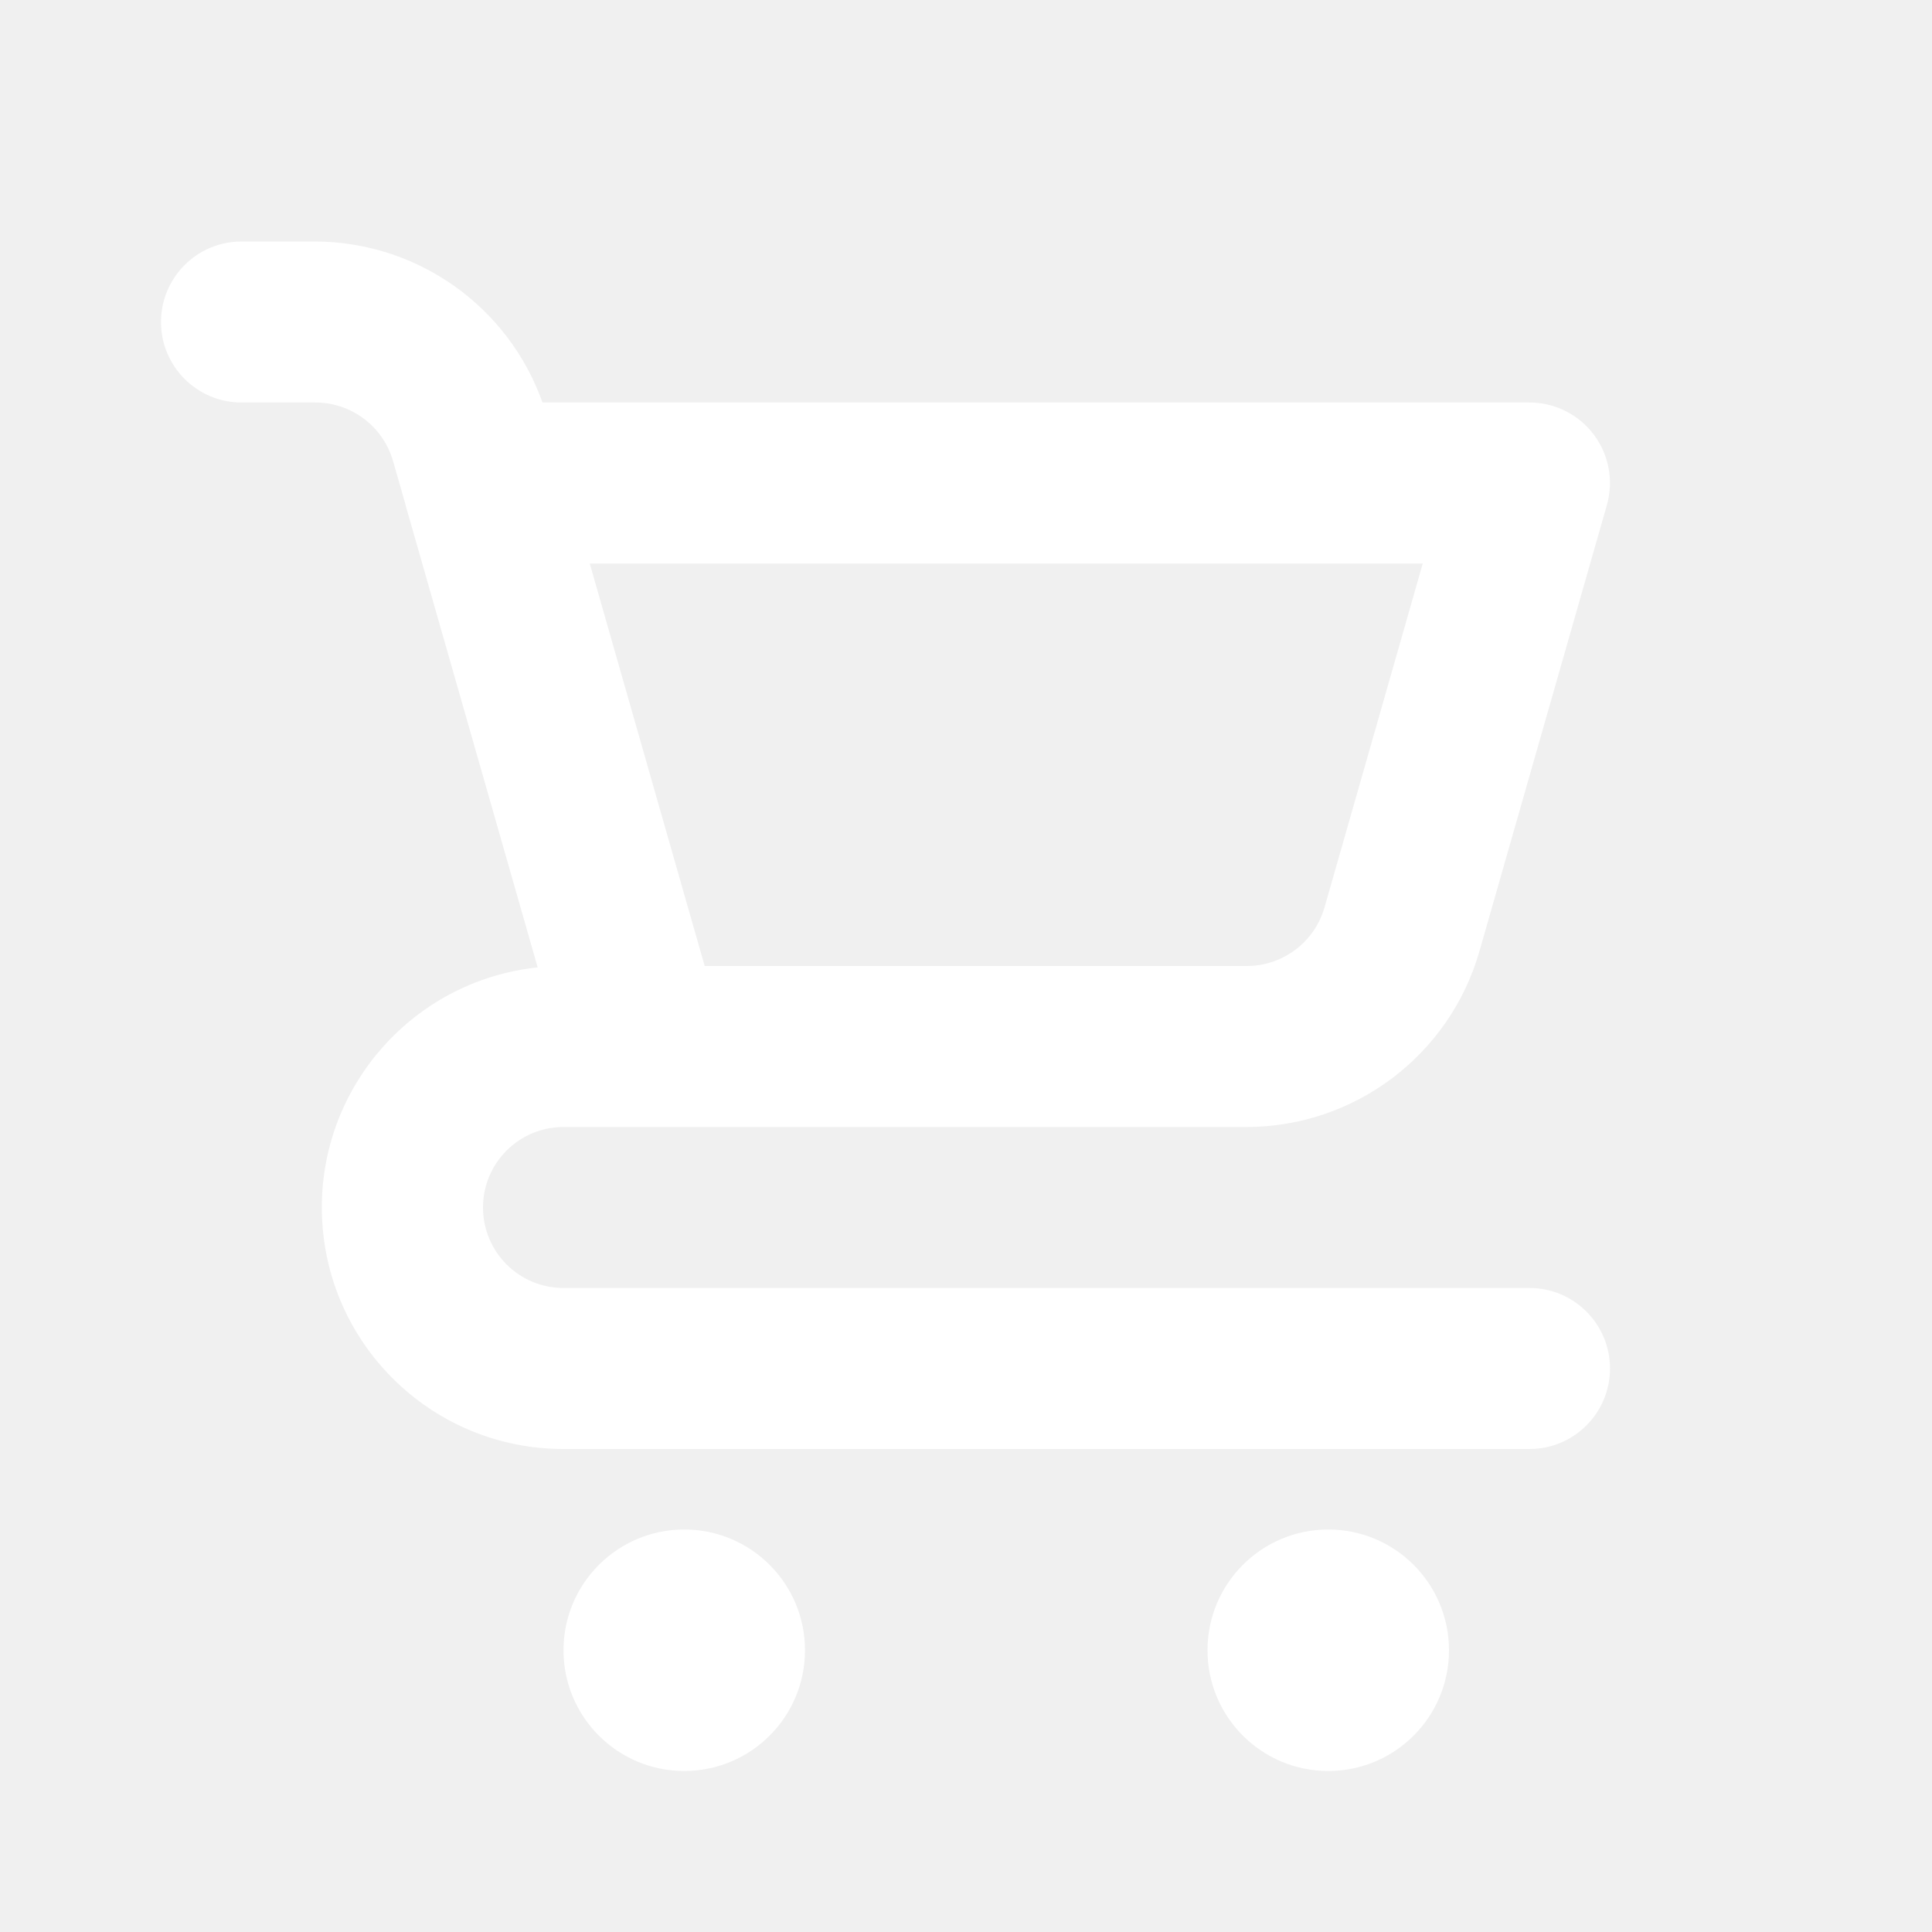
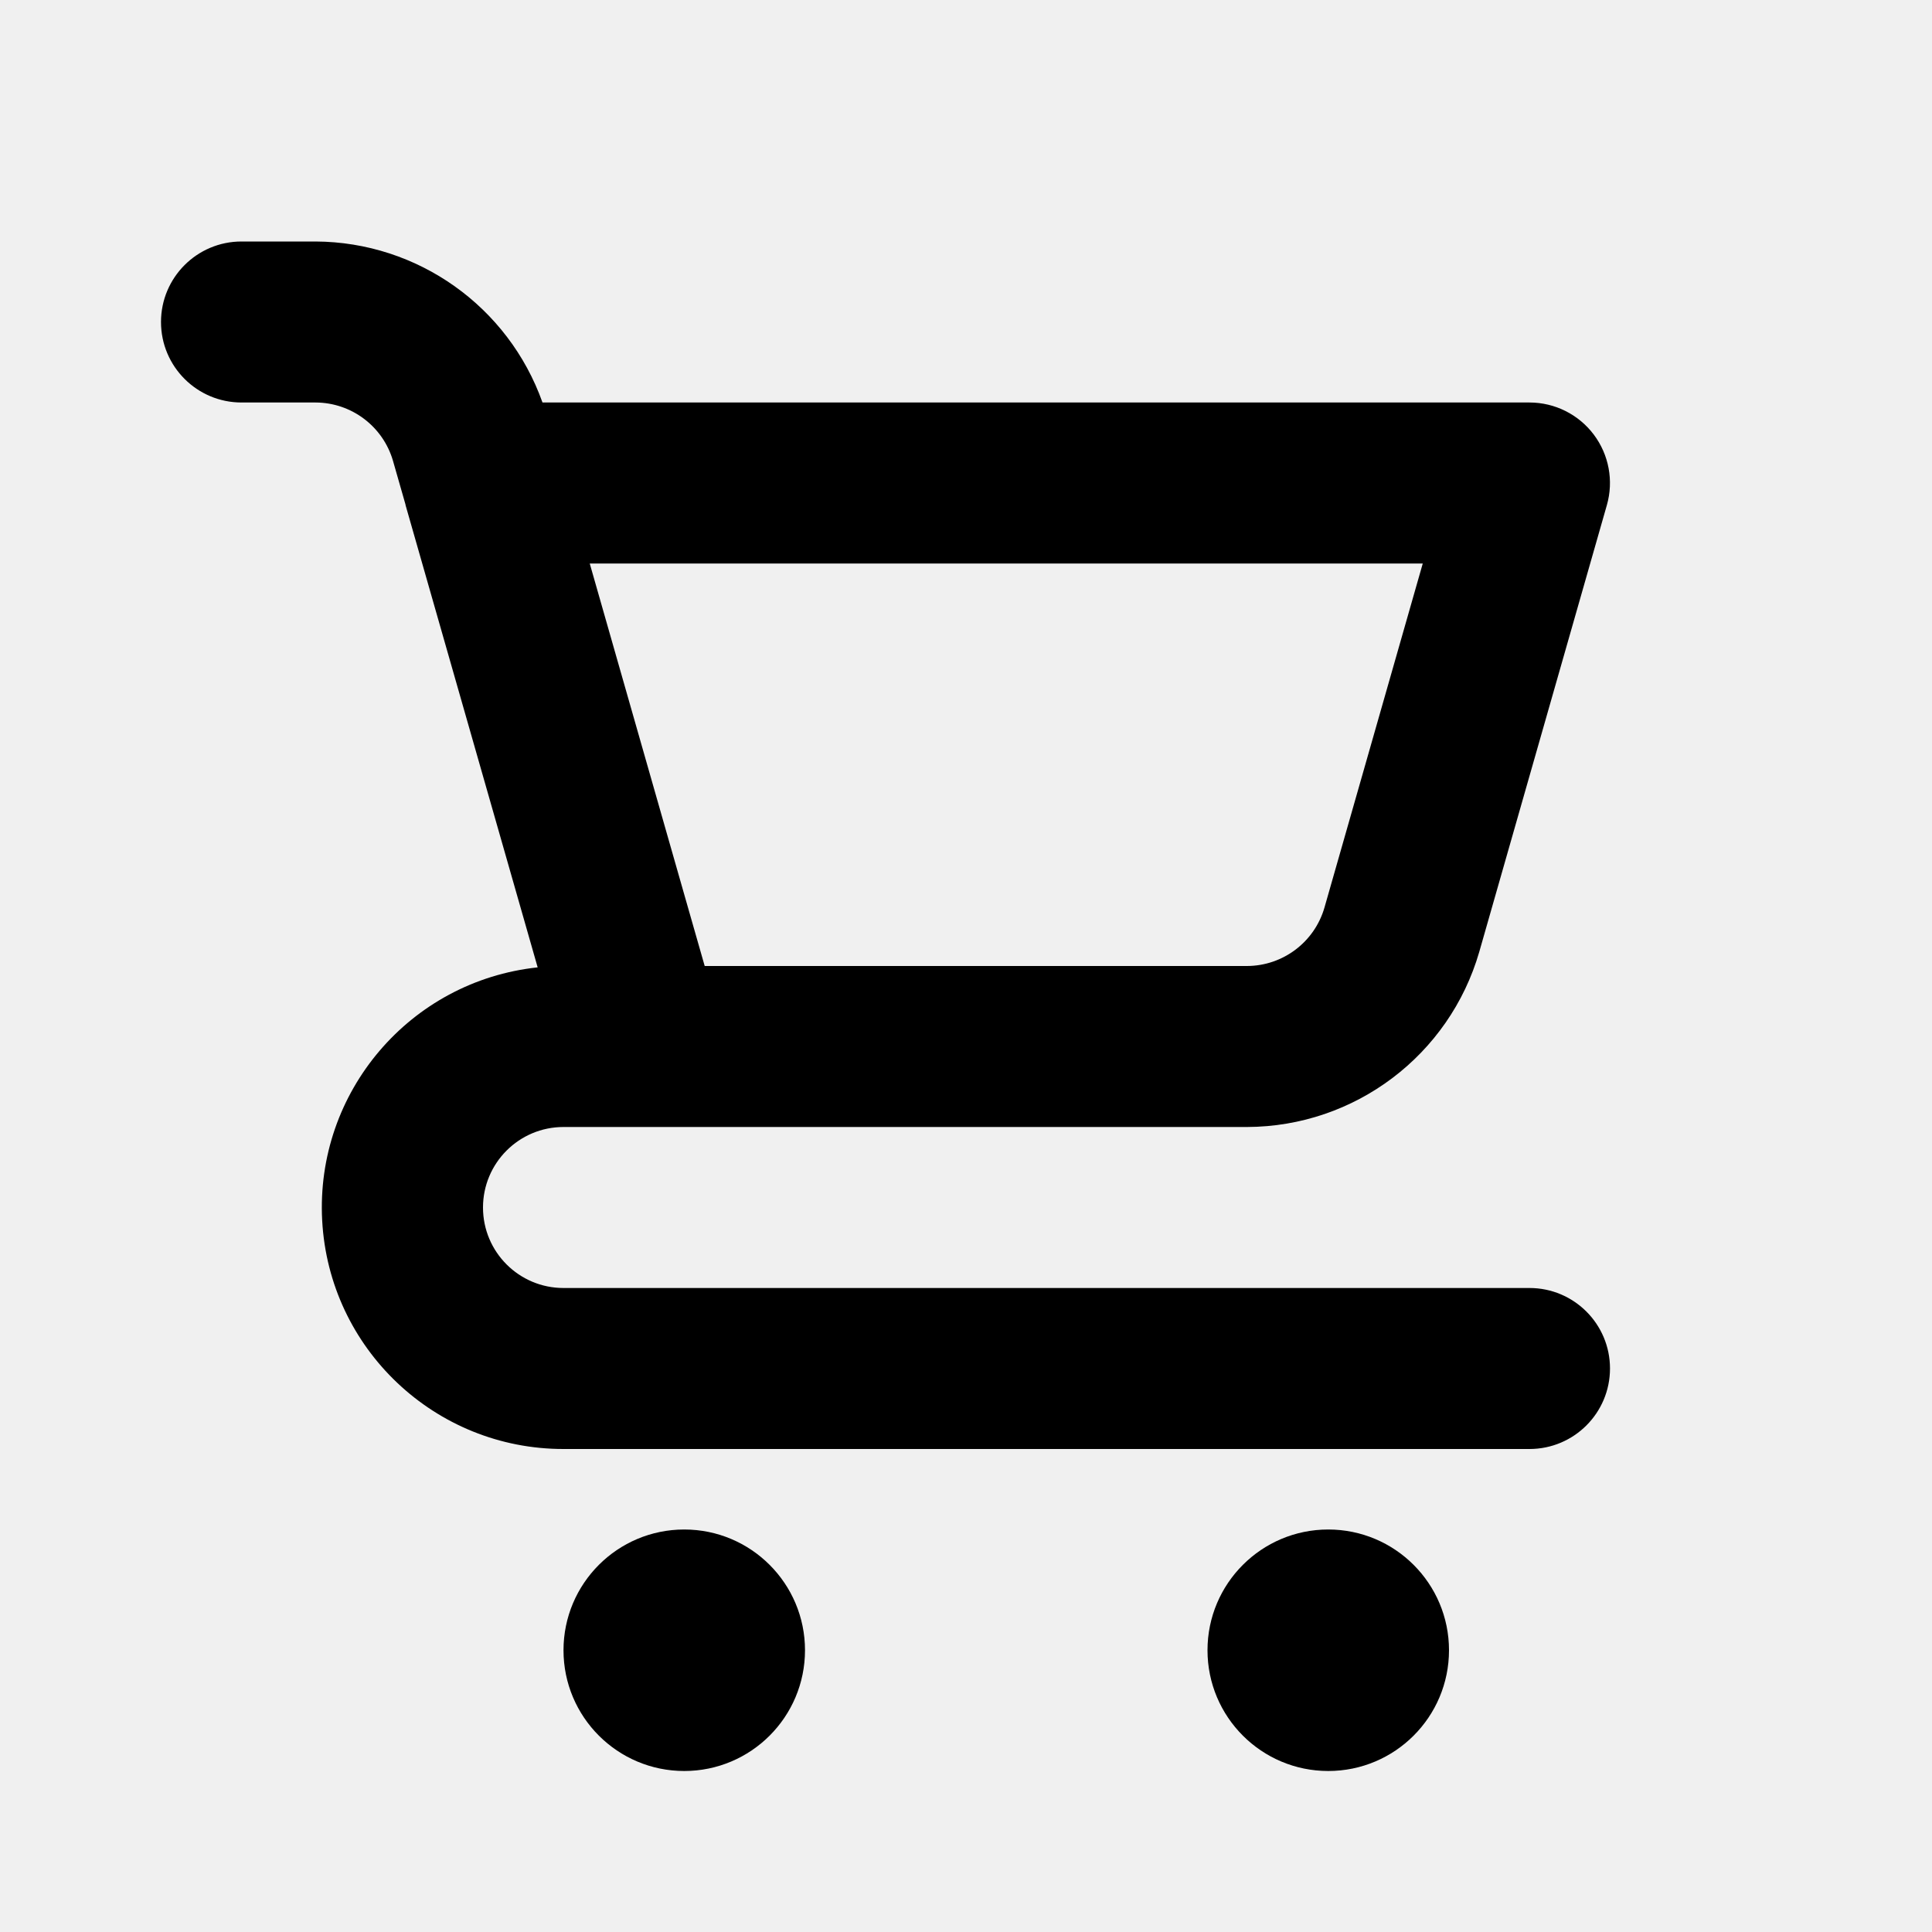
- <svg xmlns="http://www.w3.org/2000/svg" data-name="Layer 1" width="24" height="24" id="cart" fill="#fff">
+ <svg xmlns="http://www.w3.org/2000/svg" data-name="Layer 1" width="24" height="24" id="cart">
  <path d="M8.5,19A1.5,1.5,0,1,0,10,20.5,1.5,1.5,0,0,0,8.5,19ZM19,16H7a1,1,0,0,1,0-2h8.491A3.013,3.013,0,0,0,18.376,11.824L19.961,6.275A1,1,0,0,0,19,5H6.739A3.007,3.007,0,0,0,3.921,3H3A1,1,0,0,0,3,5h.921a1.005,1.005,0,0,1,.961.725l.156.545 0.0.005L6.679,12.017A3,3,0,0,0,7,18H19a1,1,0,0,0,0-2ZM17.674,7l-1.221,4.274A1.005,1.005,0,0,1,15.491,12H8.754l-.255-.892L7.326,7ZM16.5,19A1.5,1.5,0,1,0,18,20.5,1.5,1.5,0,0,0,16.5,19Z">
	</path>
</svg>
